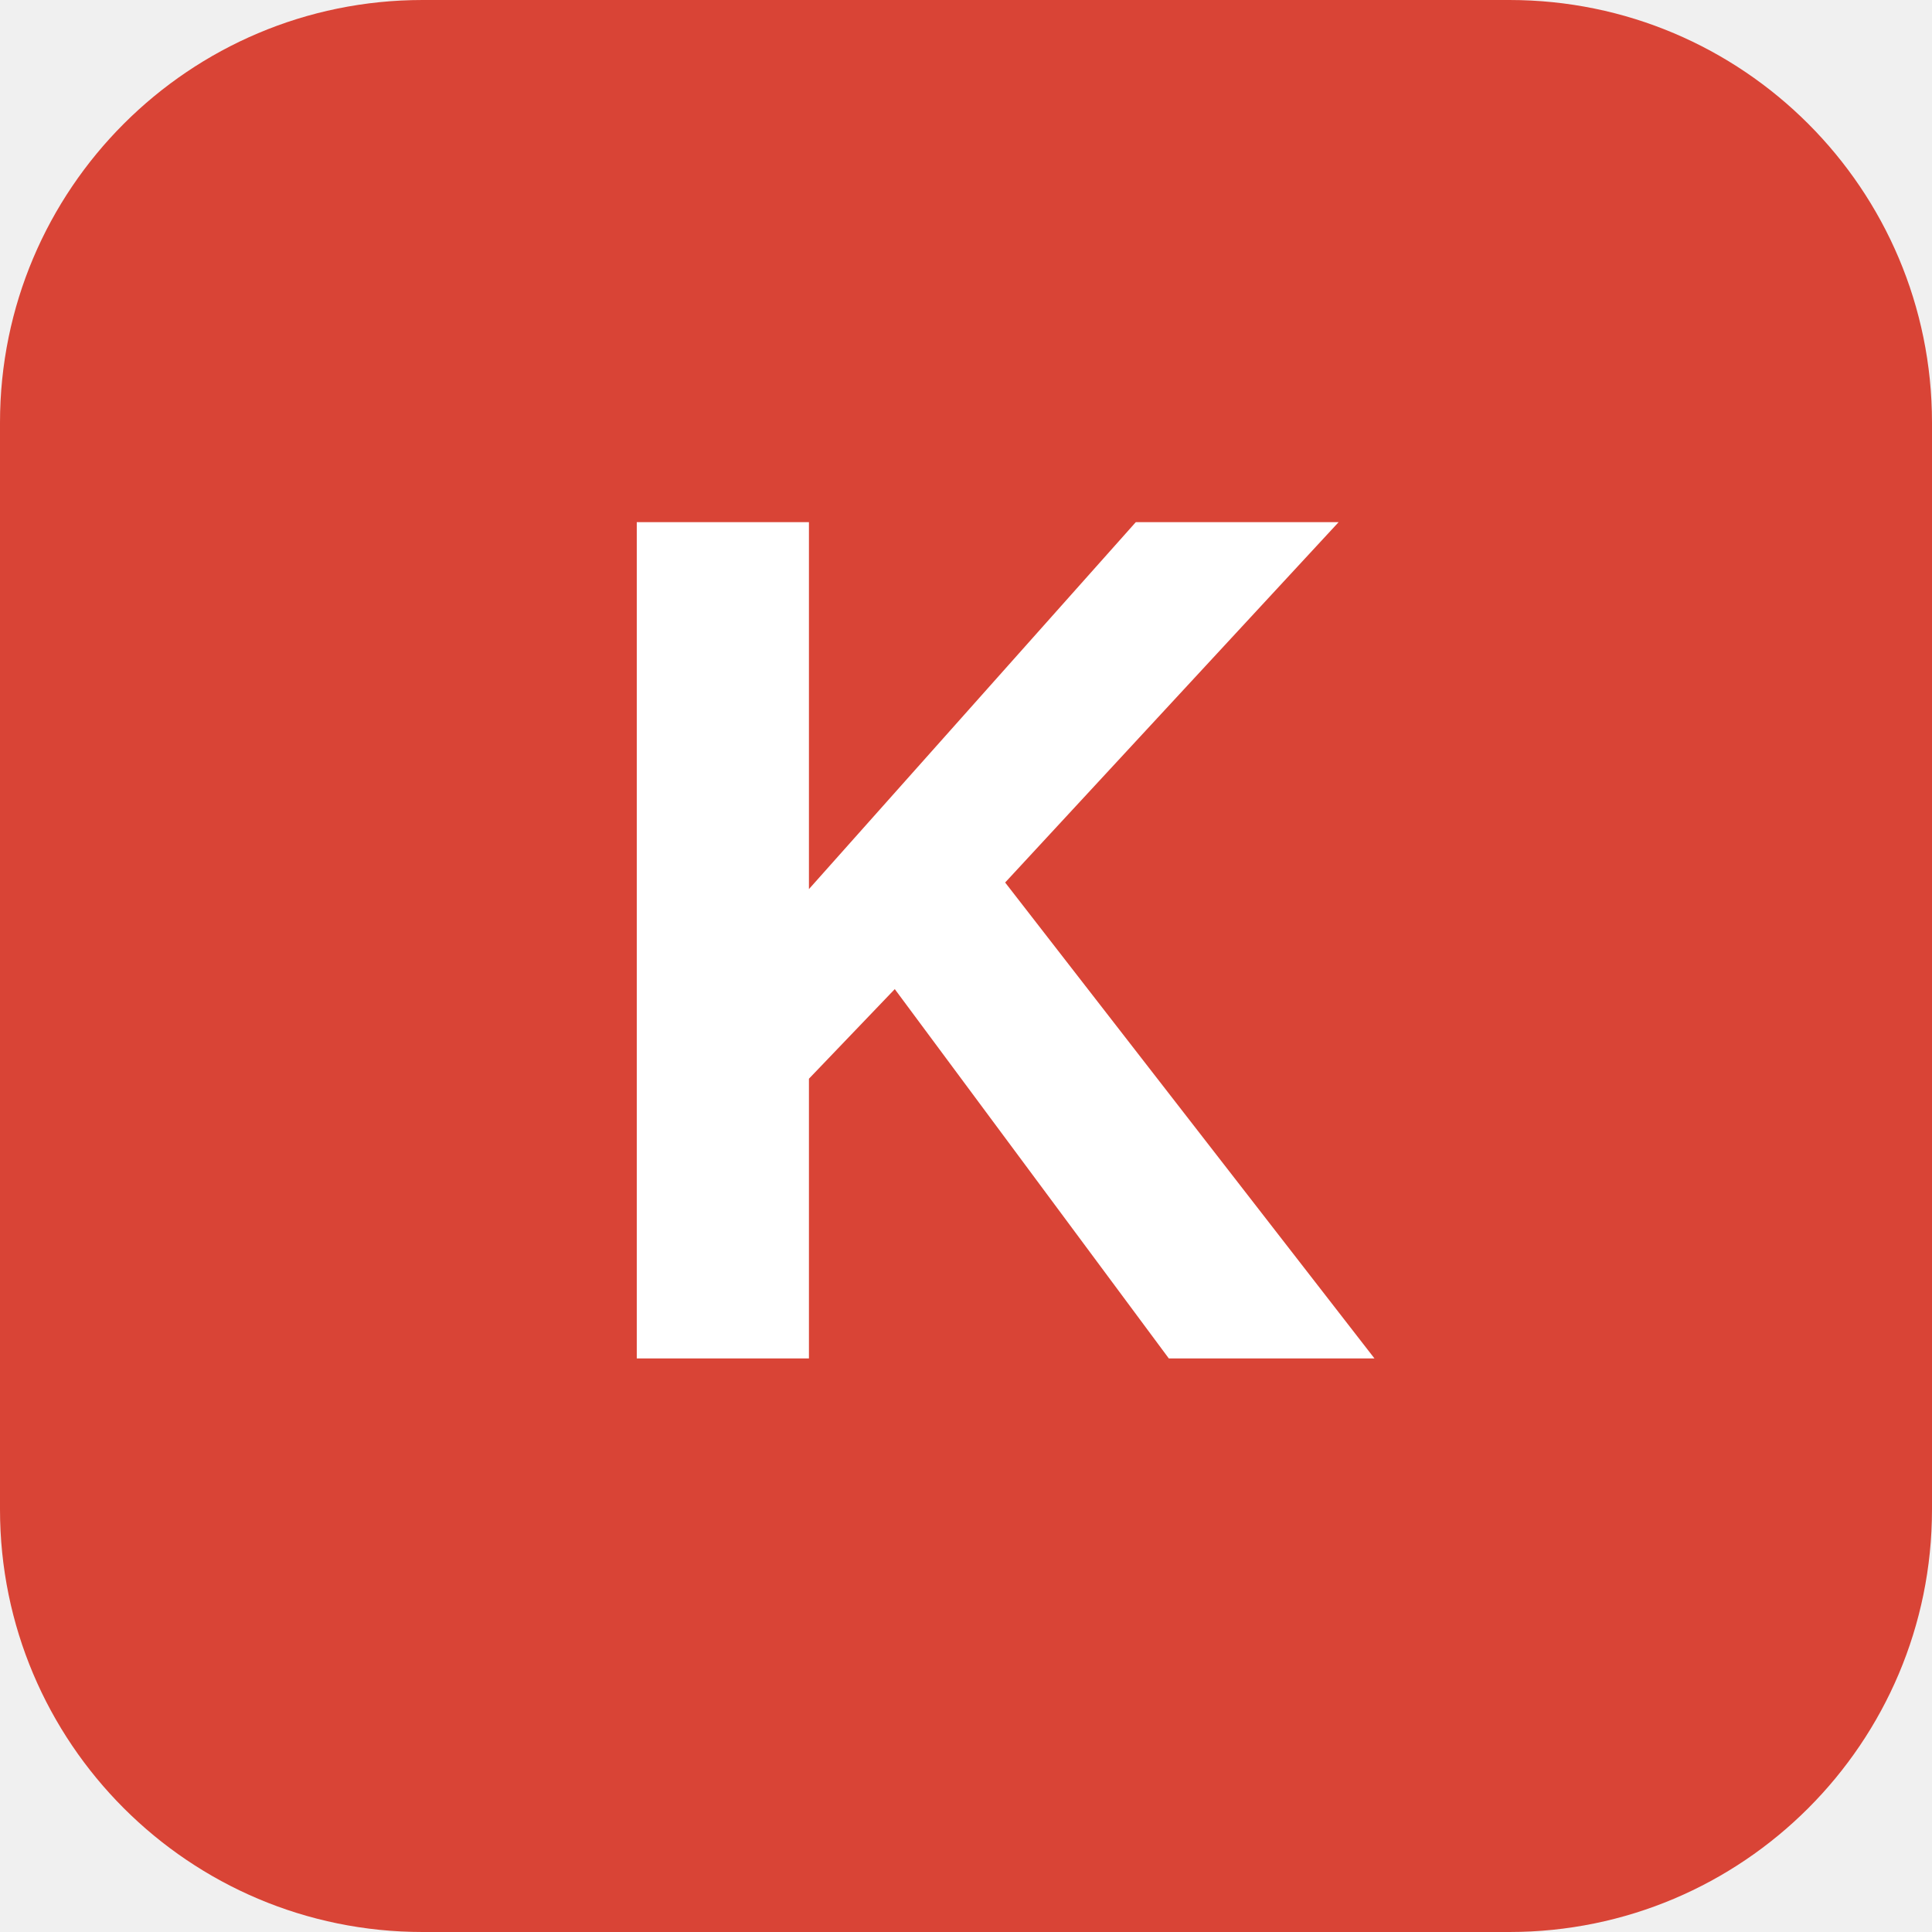
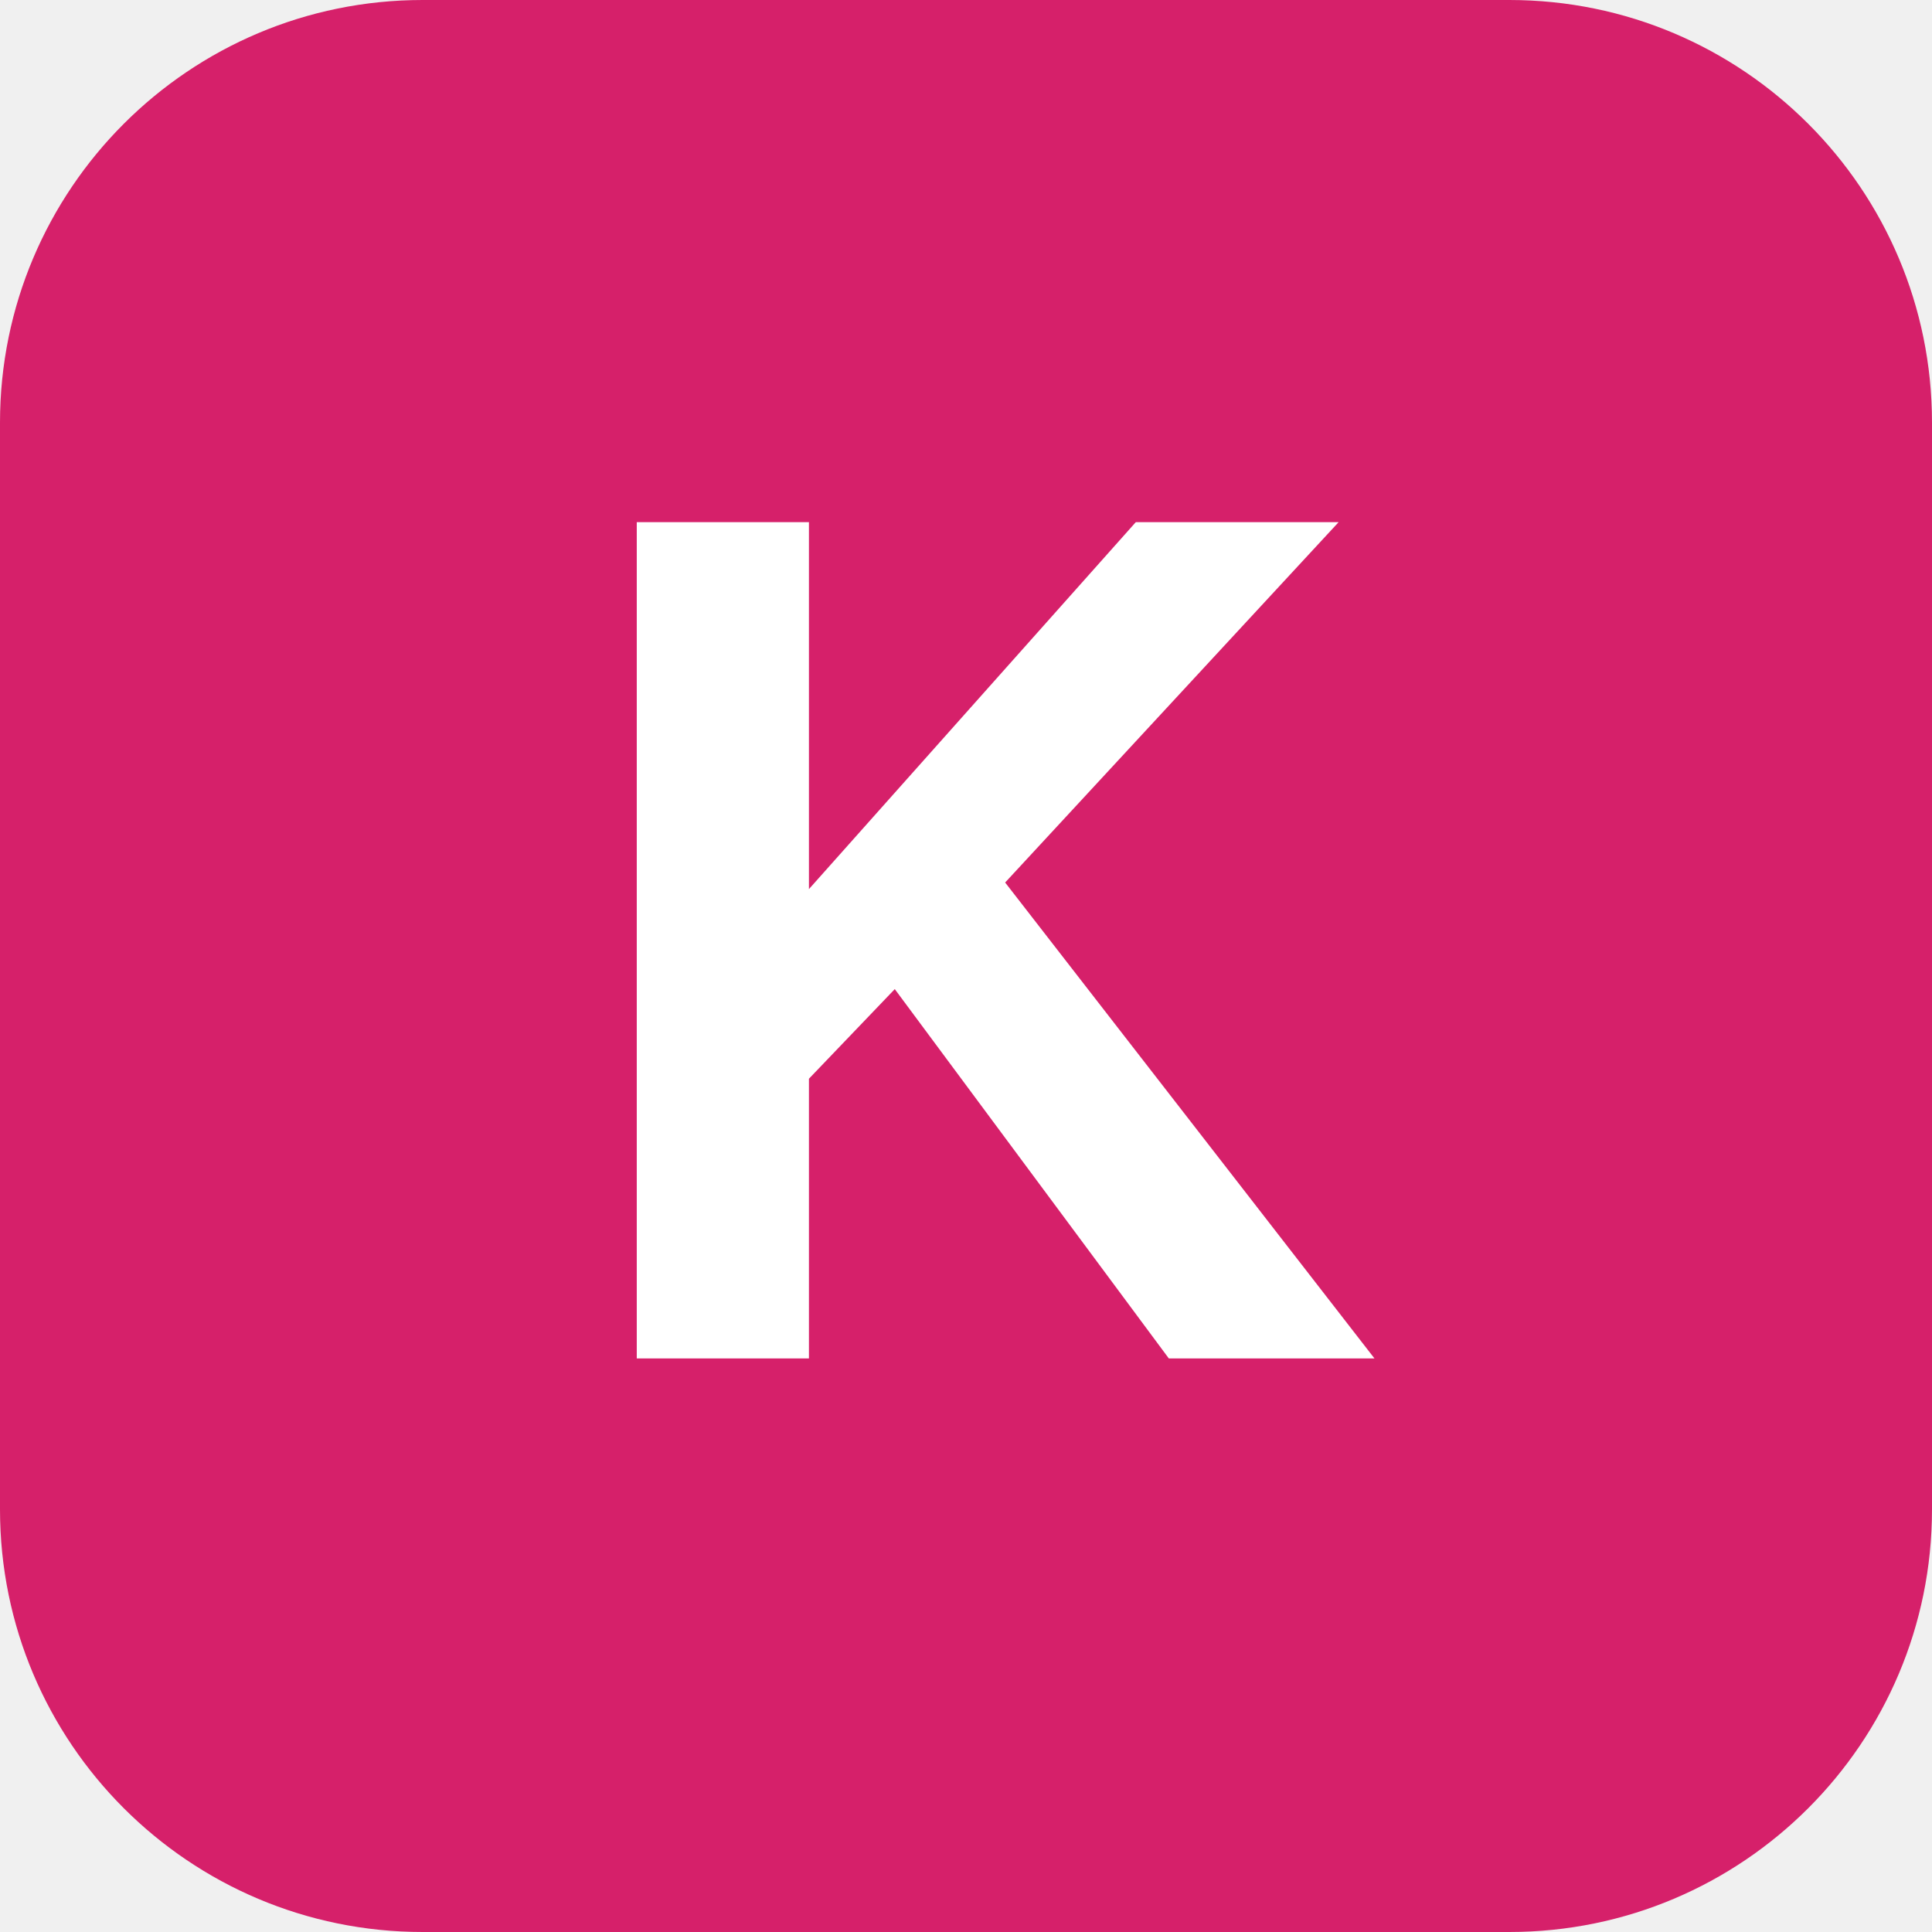
<svg xmlns="http://www.w3.org/2000/svg" viewBox="0 0 64 64">
-   <rect width="64" height="64" rx="14" fill="#d94436" />
+   <rect width="64" height="64" rx="14" fill="#d6206a" />
  <text x="32" y="45" text-anchor="middle" font-family="ui-sans-serif, system-ui, -apple-system, 'Segoe UI', Helvetica, Arial, sans-serif" font-size="38" font-weight="800" fill="#ffffff">K</text>
</svg>
